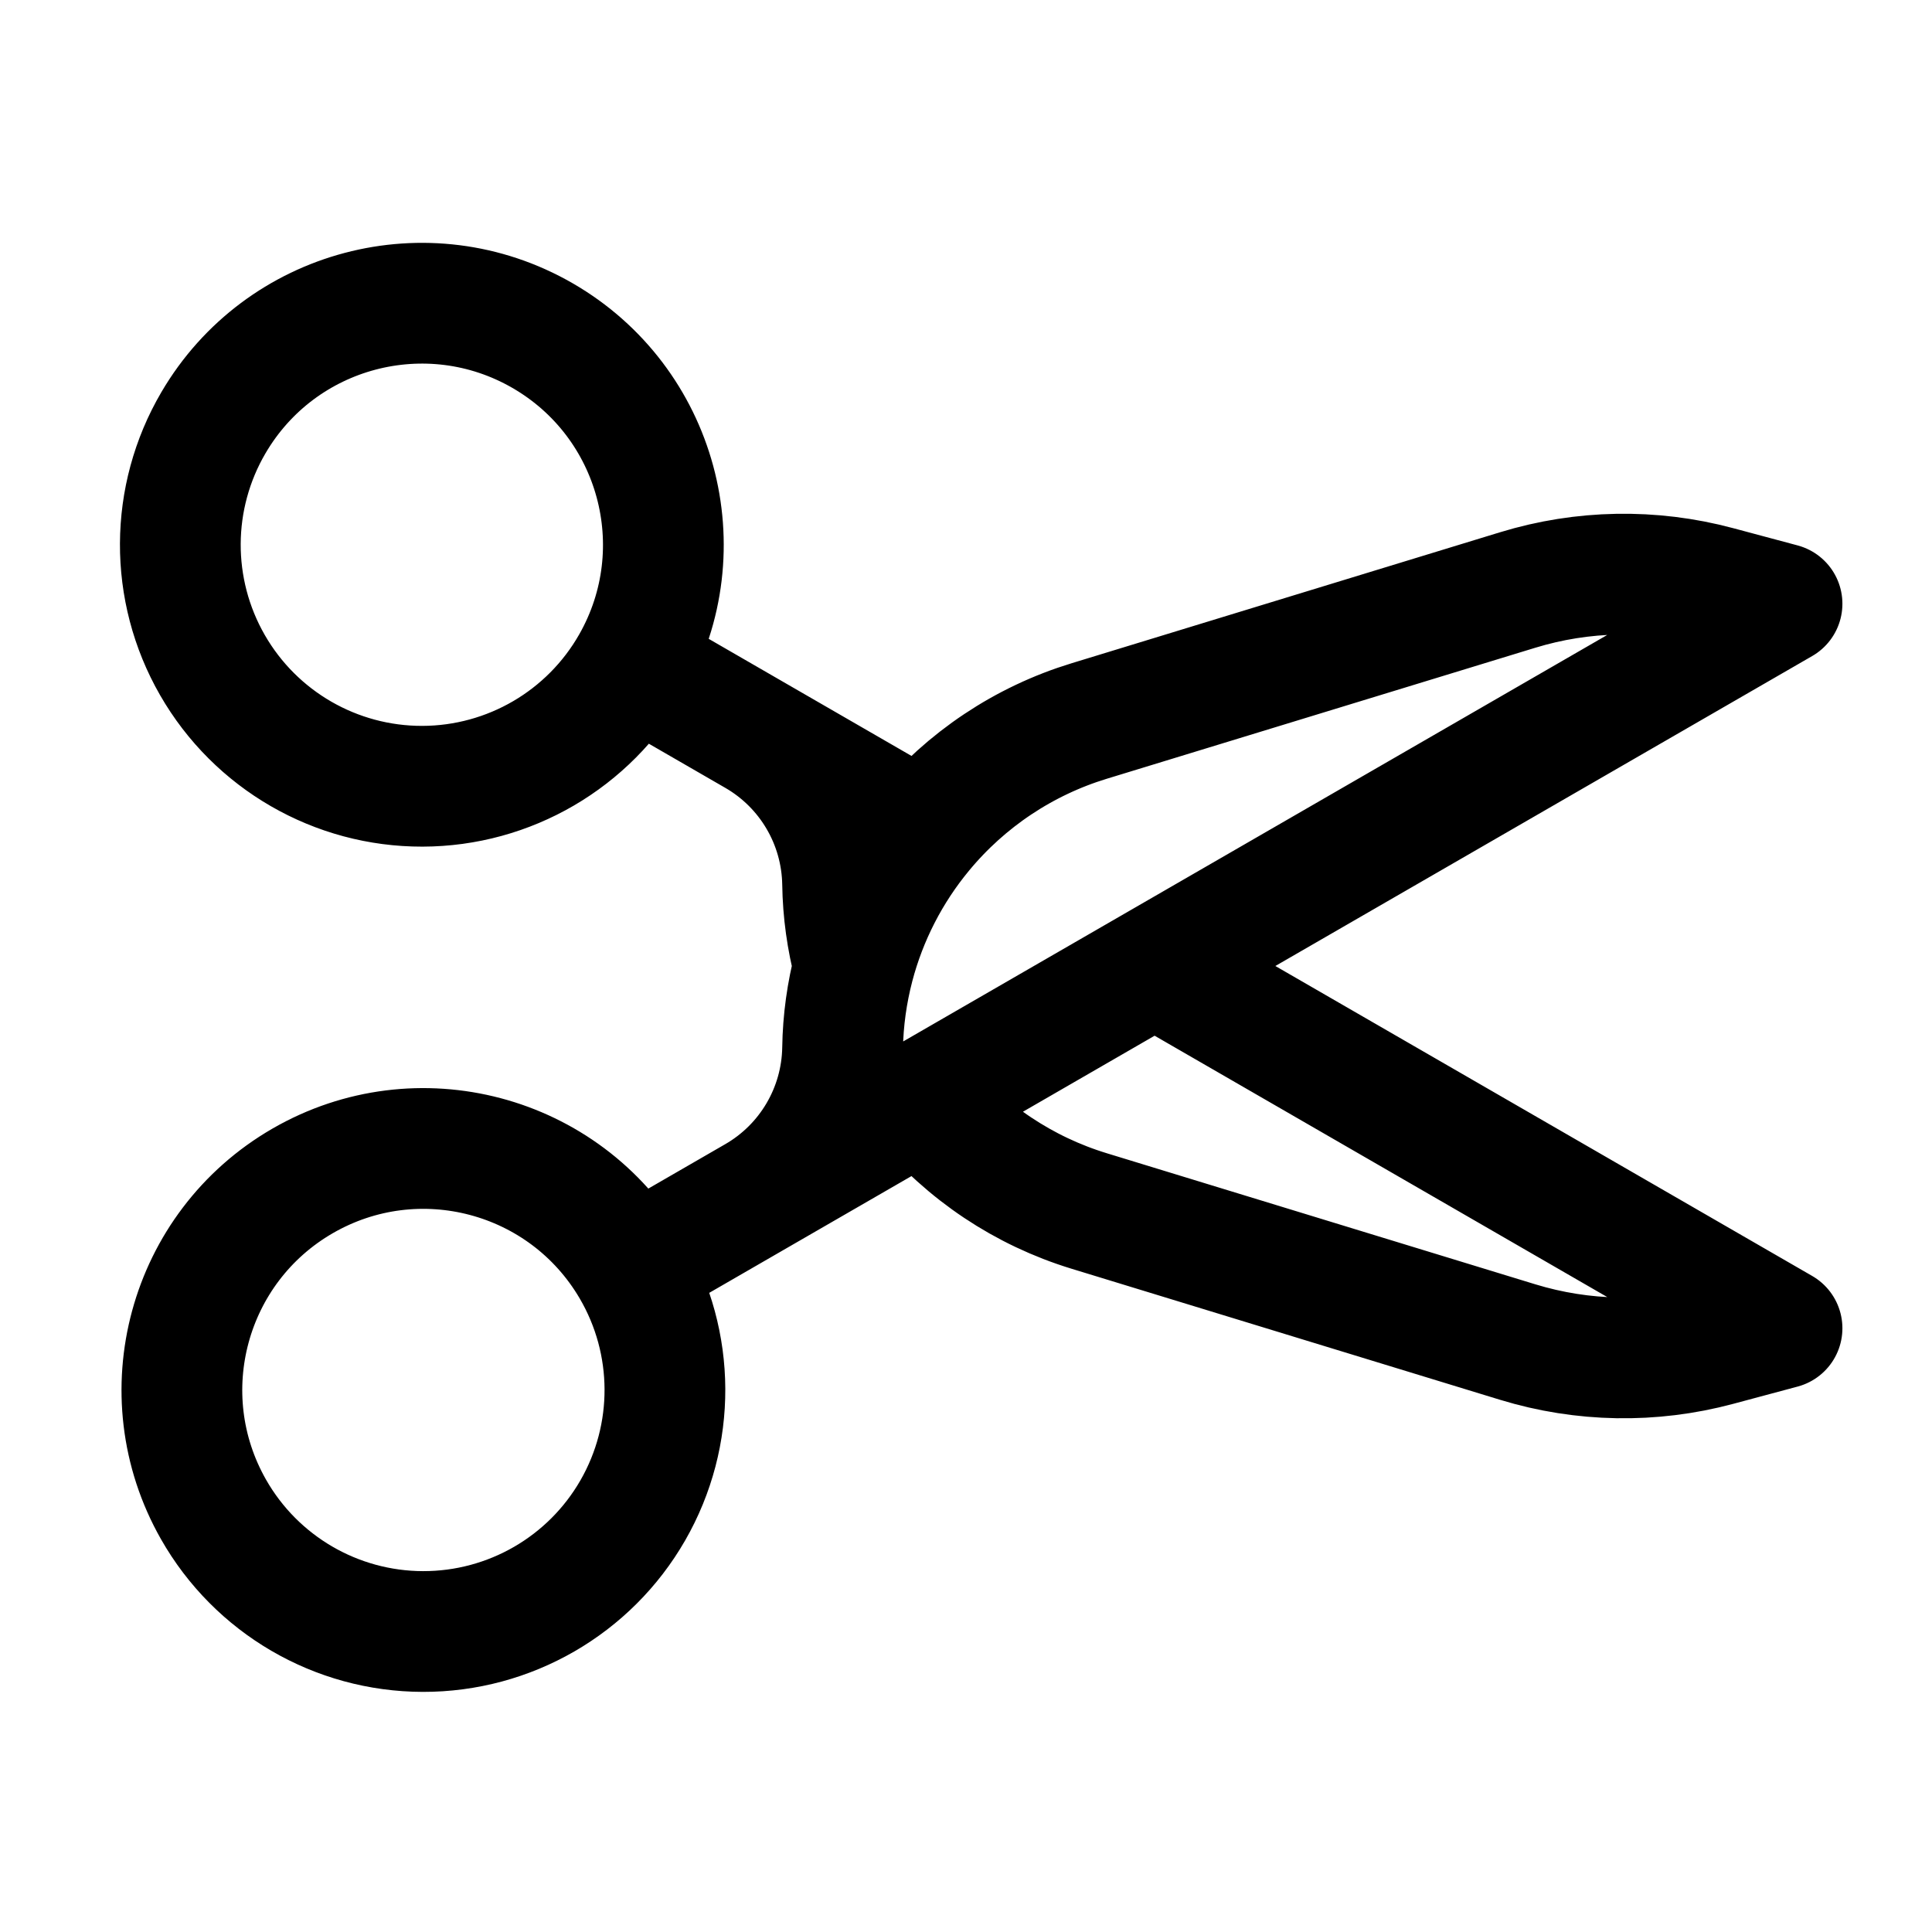
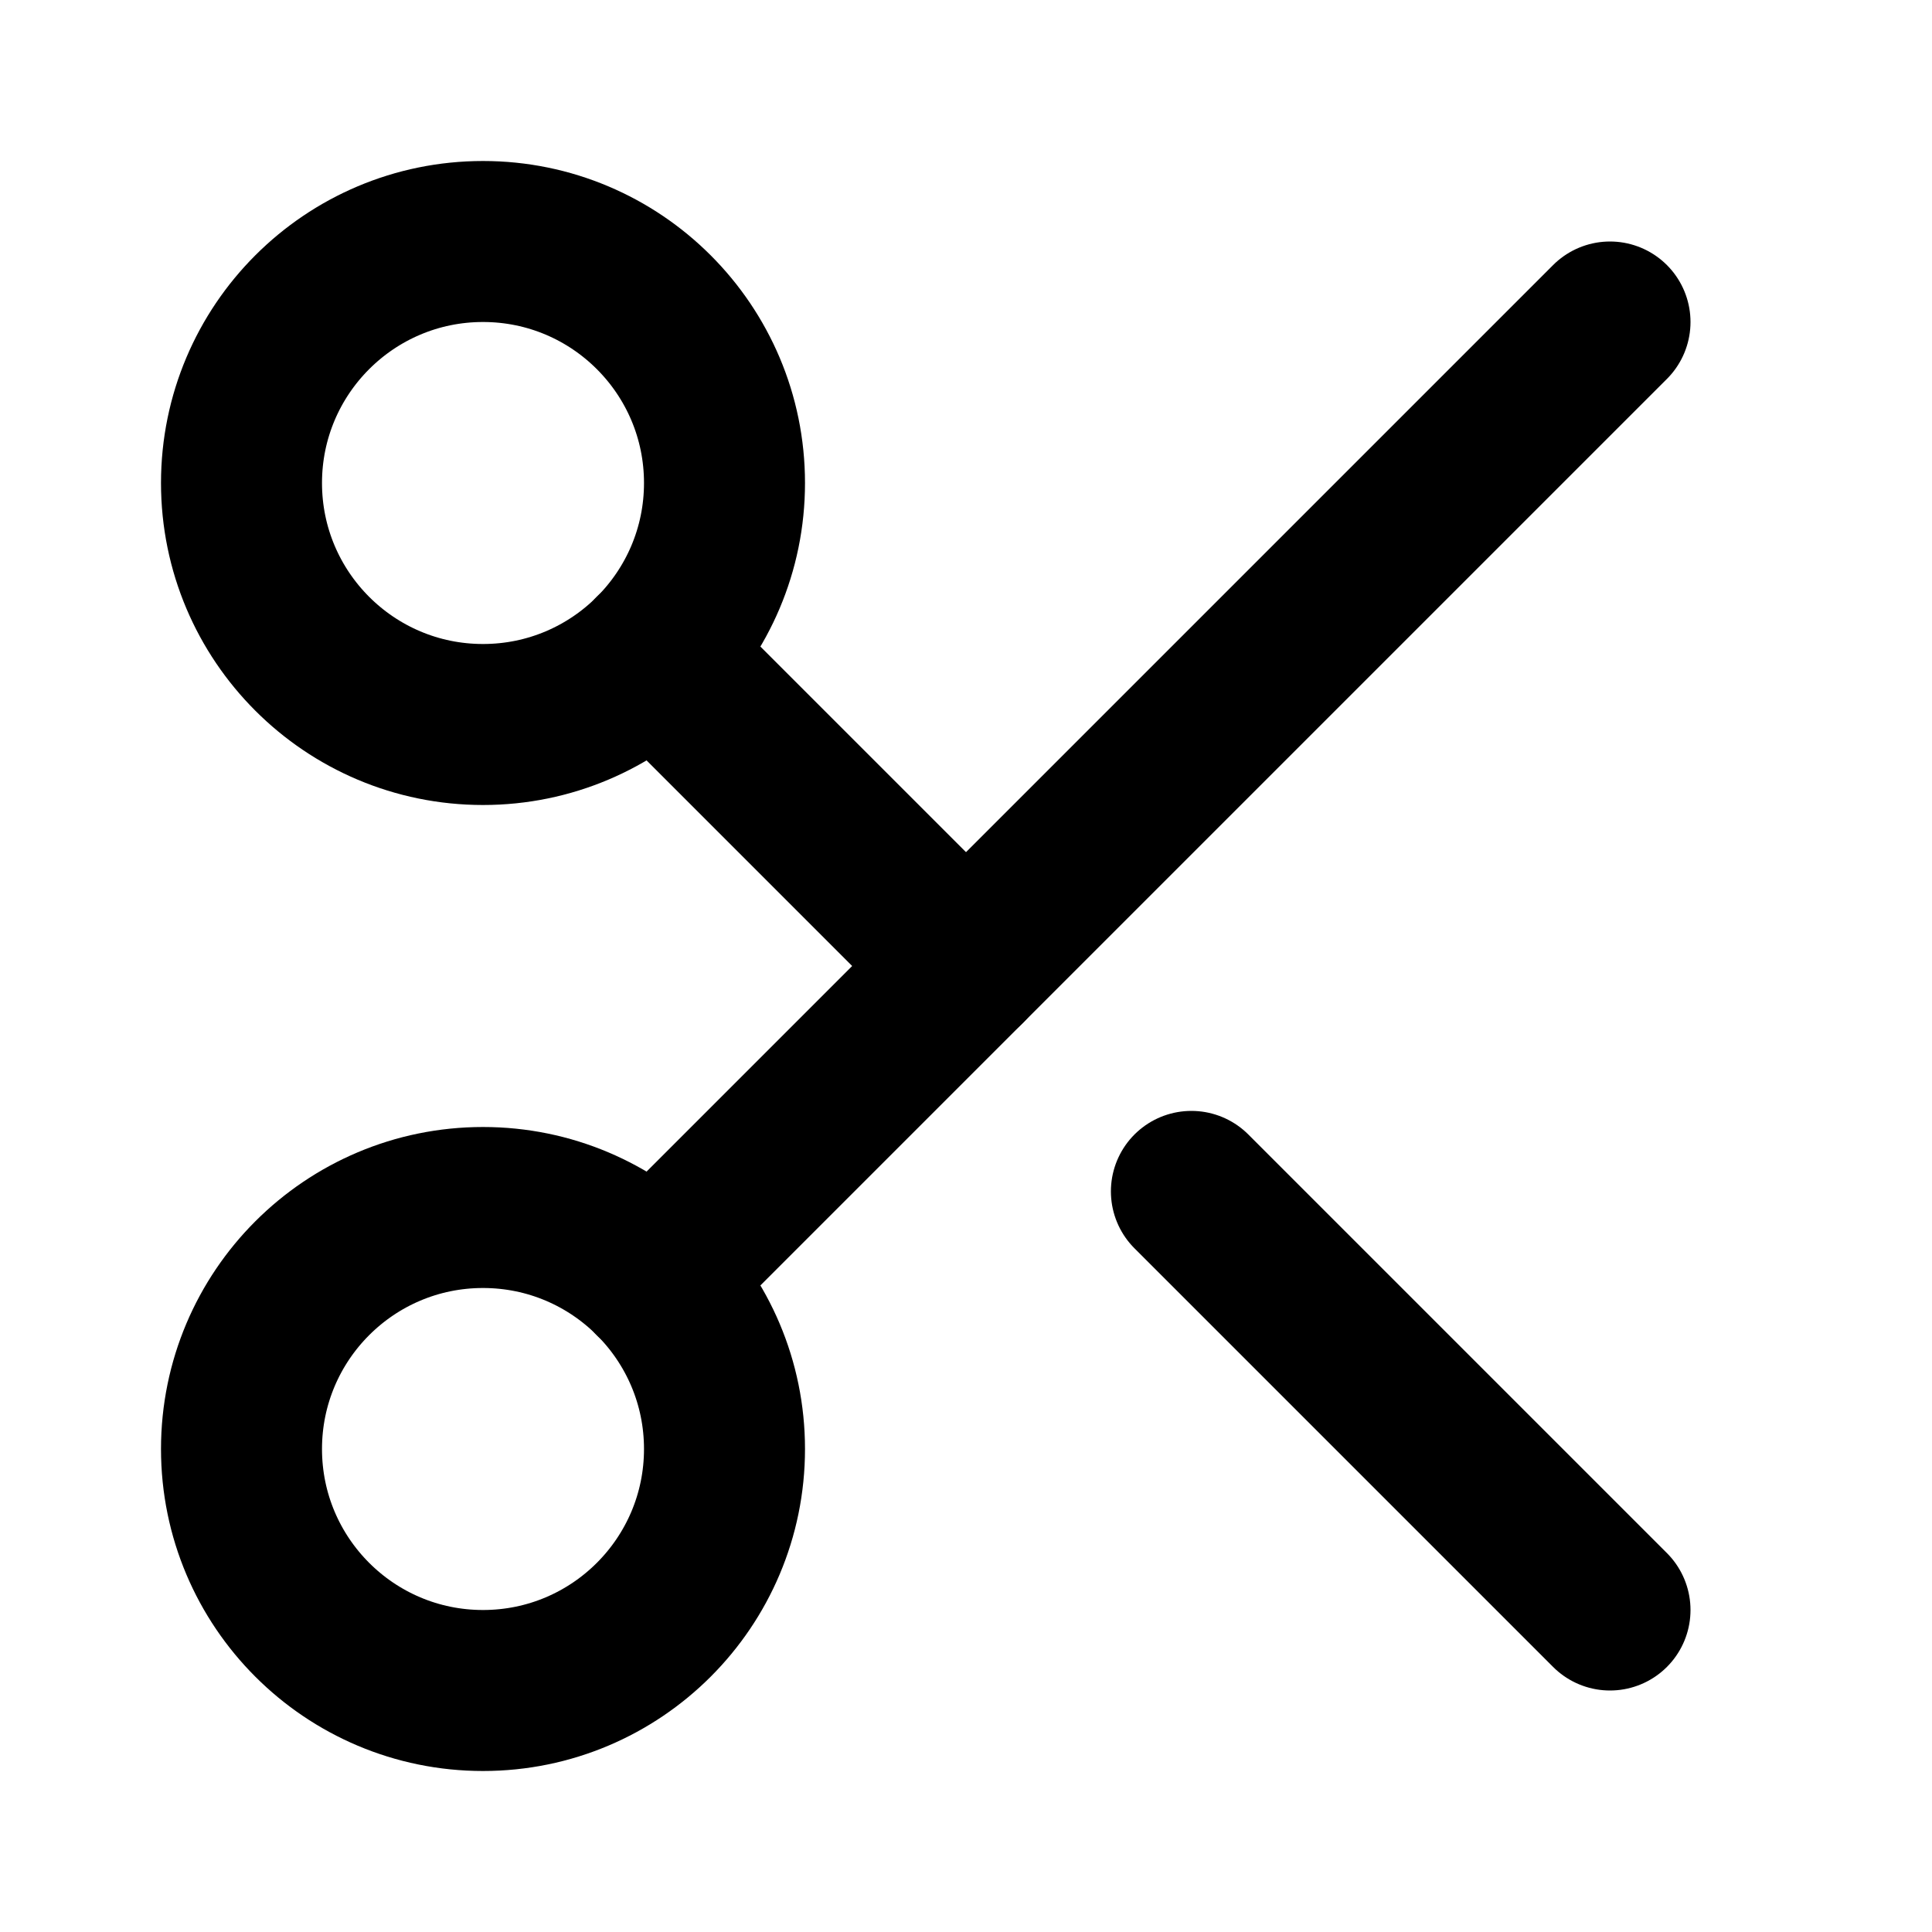
- <svg xmlns="http://www.w3.org/2000/svg" fill="none" viewBox="0 0 24 24" stroke-width="1.5" stroke="currentColor" aria-hidden="true" data-slot="icon">
-   <path stroke-linecap="round" stroke-linejoin="round" d="m7.848 8.25 1.536.887M7.848 8.25a3 3 0 1 1-5.196-3 3 3 0 0 1 5.196 3Zm1.536.887a2.165 2.165 0 0 1 1.083 1.839c.005.351.054.695.14 1.024M9.384 9.137l2.077 1.199M7.848 15.75l1.536-.887m-1.536.887a3 3 0 1 1-5.196 3 3 3 0 0 1 5.196-3Zm1.536-.887a2.165 2.165 0 0 0 1.083-1.838c.005-.352.054-.695.14-1.025m-1.223 2.863 2.077-1.199m0-3.328a4.323 4.323 0 0 1 2.068-1.379l5.325-1.628a4.5 4.5 0 0 1 2.48-.044l.803.215-7.794 4.5m-2.882-1.664A4.33 4.33 0 0 0 10.607 12m3.736 0 7.794 4.5-.802.215a4.5 4.5 0 0 1-2.48-.043l-5.326-1.629a4.324 4.324 0 0 1-2.068-1.379M14.343 12l-2.882 1.664" />
+ <svg xmlns="http://www.w3.org/2000/svg" class="lucide lucide-scissors" width="24" height="24" viewBox="0 0 24 24" fill="none" stroke="currentColor" stroke-width="2" stroke-linecap="round" stroke-linejoin="round">
+   <circle cx="6" cy="6" r="3" />
+   <path d="M8.12 8.12 12 12" />
+   <path d="M20 4 8.12 15.88" />
+   <circle cx="6" cy="18" r="3" />
+   <path d="M14.8 14.8 20 20" />
</svg>
